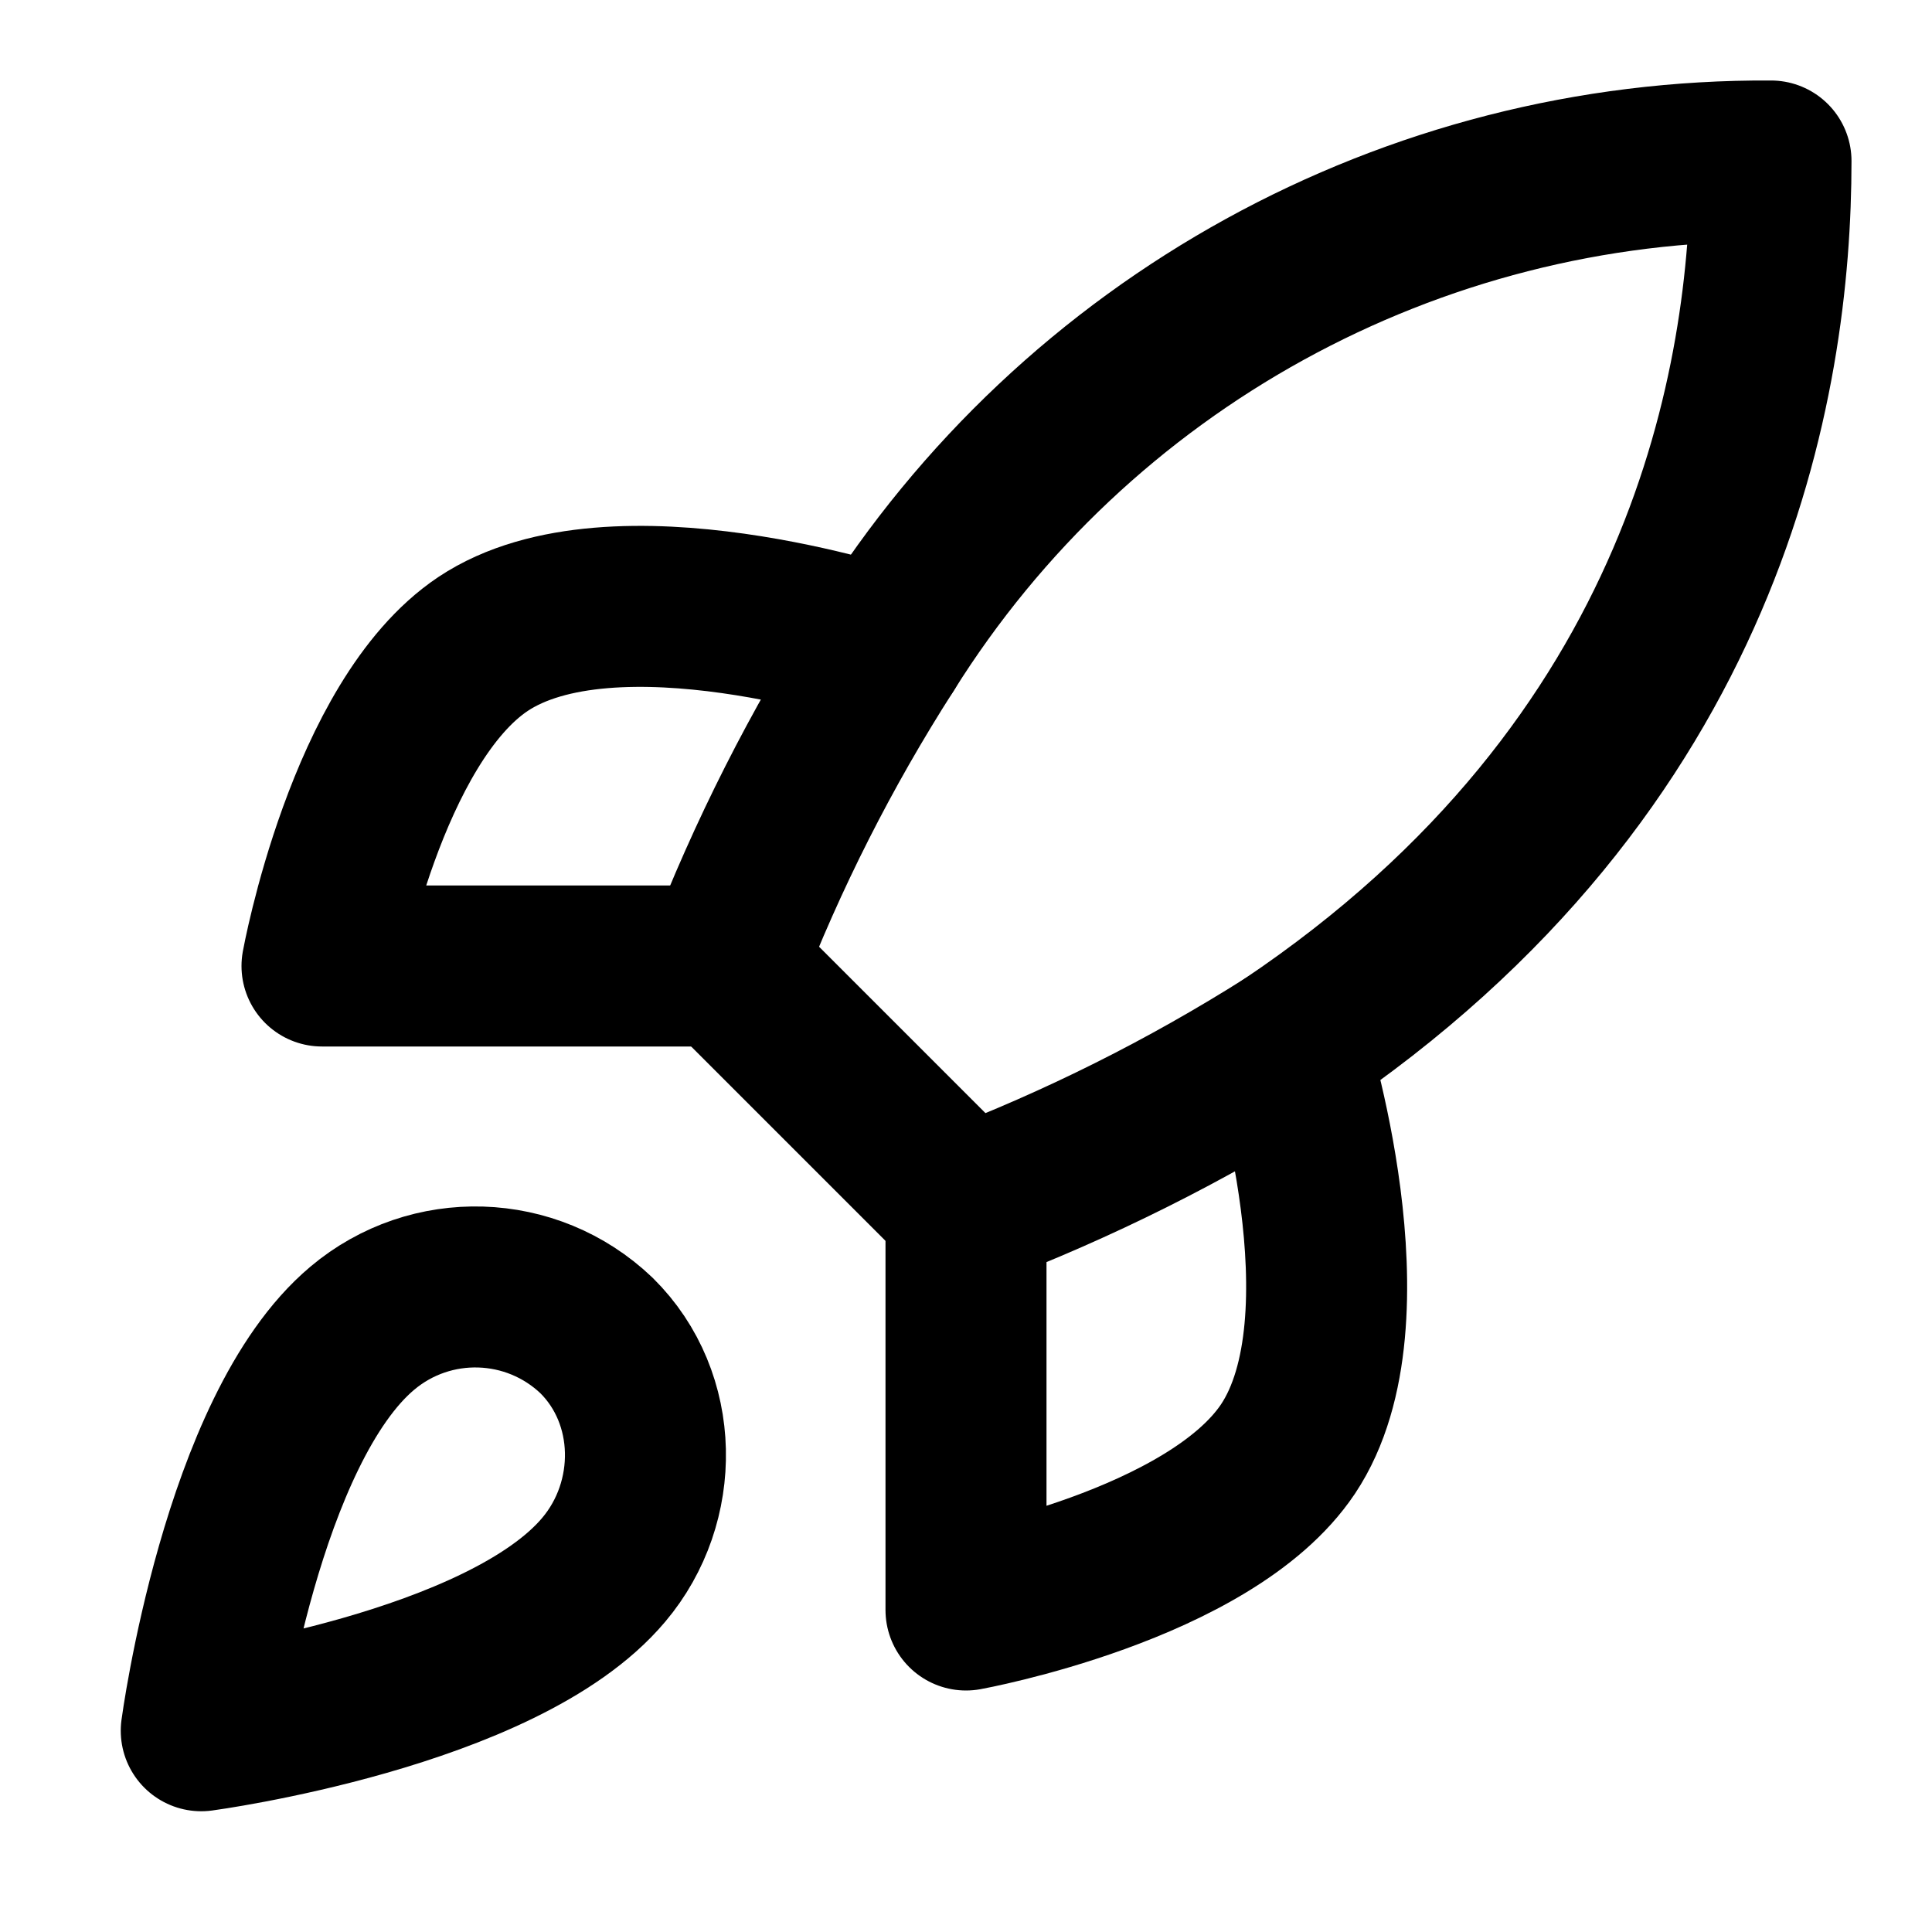
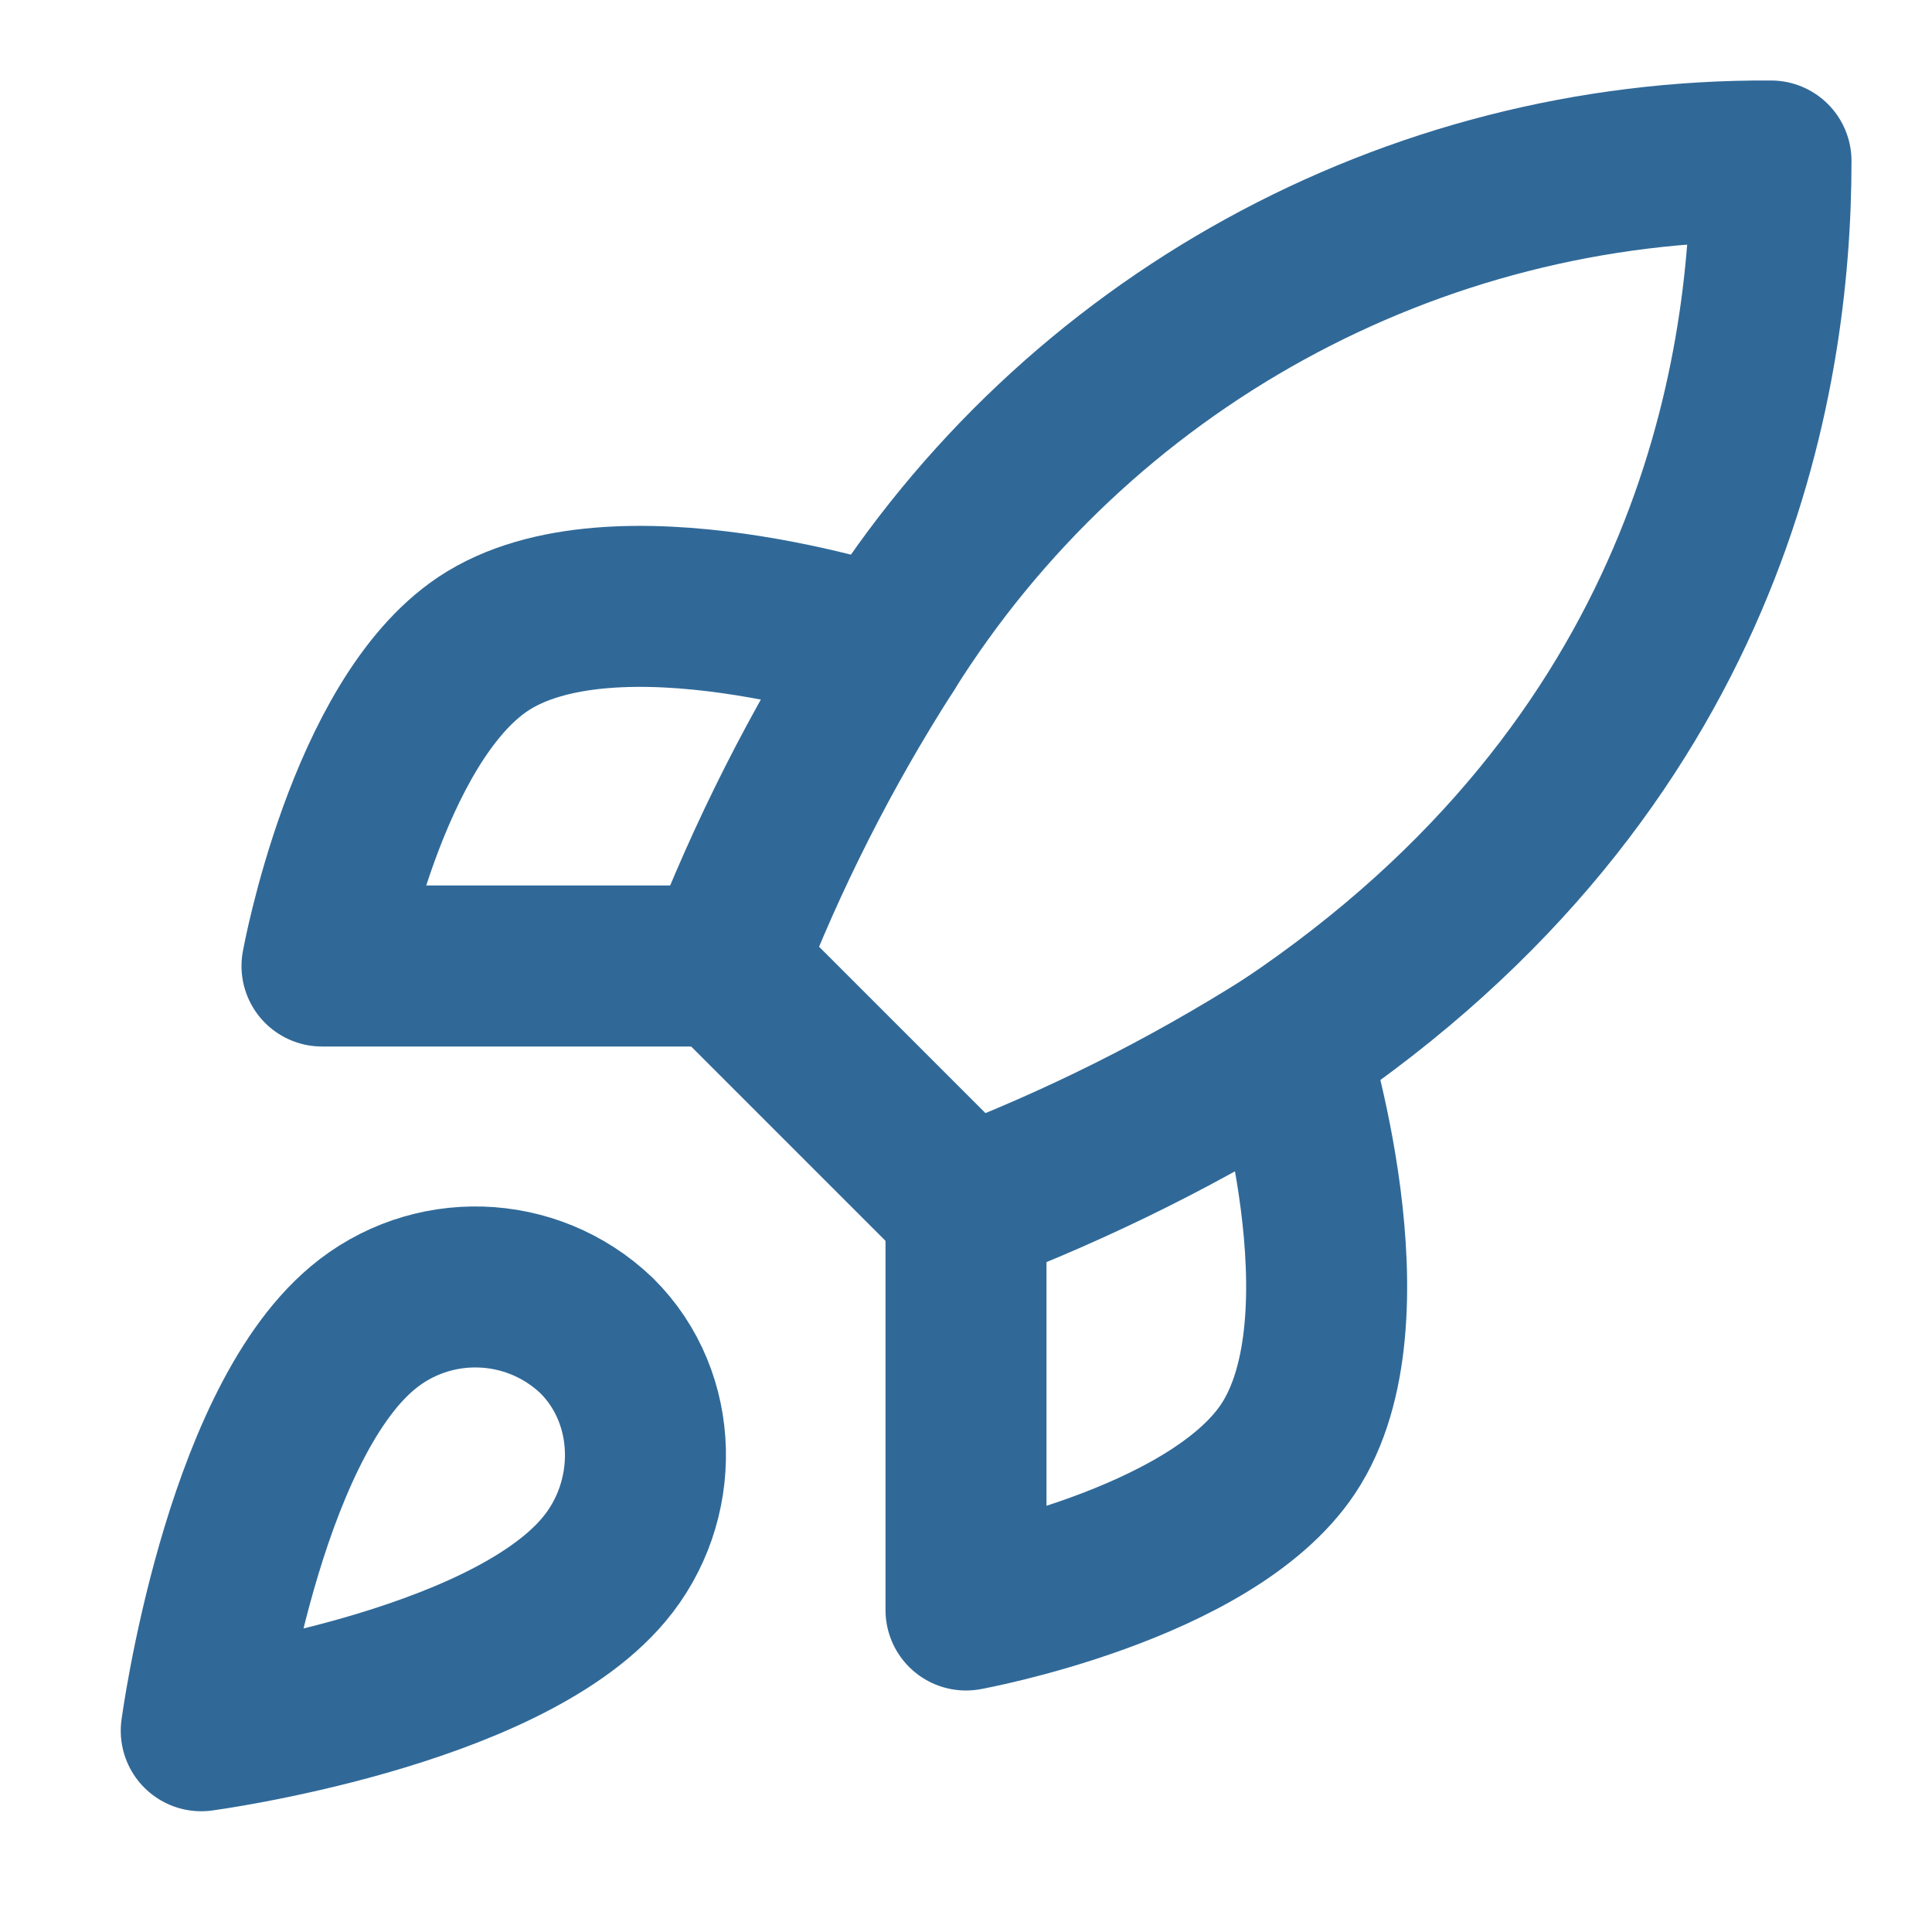
- <svg xmlns="http://www.w3.org/2000/svg" class="lucide lucide-rocket" width="24" height="24" viewBox="0 0 24 24" fill="none" stroke="currentColor" stroke-width="2" stroke-linecap="round" stroke-linejoin="round">
+ <svg xmlns="http://www.w3.org/2000/svg" class="lucide lucide-rocket" width="24" height="24" viewBox="0 0 24 24" fill="none" stroke="#306998" stroke-width="2" stroke-linecap="round" stroke-linejoin="round">
  <path d="M12 15v5s3.03-.55 4-2c1.08-1.62 0-5 0-5" />
  <path d="M4.5 16.5c-1.5 1.26-2 5-2 5s3.74-.5 5-2c.71-.84.7-2.13-.09-2.91a2.18 2.18 0 0 0-2.91-.09" />
  <path d="M9 12a22 22 0 0 1 2-3.95A12.88 12.88 0 0 1 22 2c0 2.72-.78 7.5-6 11a22.4 22.4 0 0 1-4 2z" />
  <path d="M9 12H4s.55-3.03 2-4c1.62-1.08 5 .05 5 .05" />
</svg>
